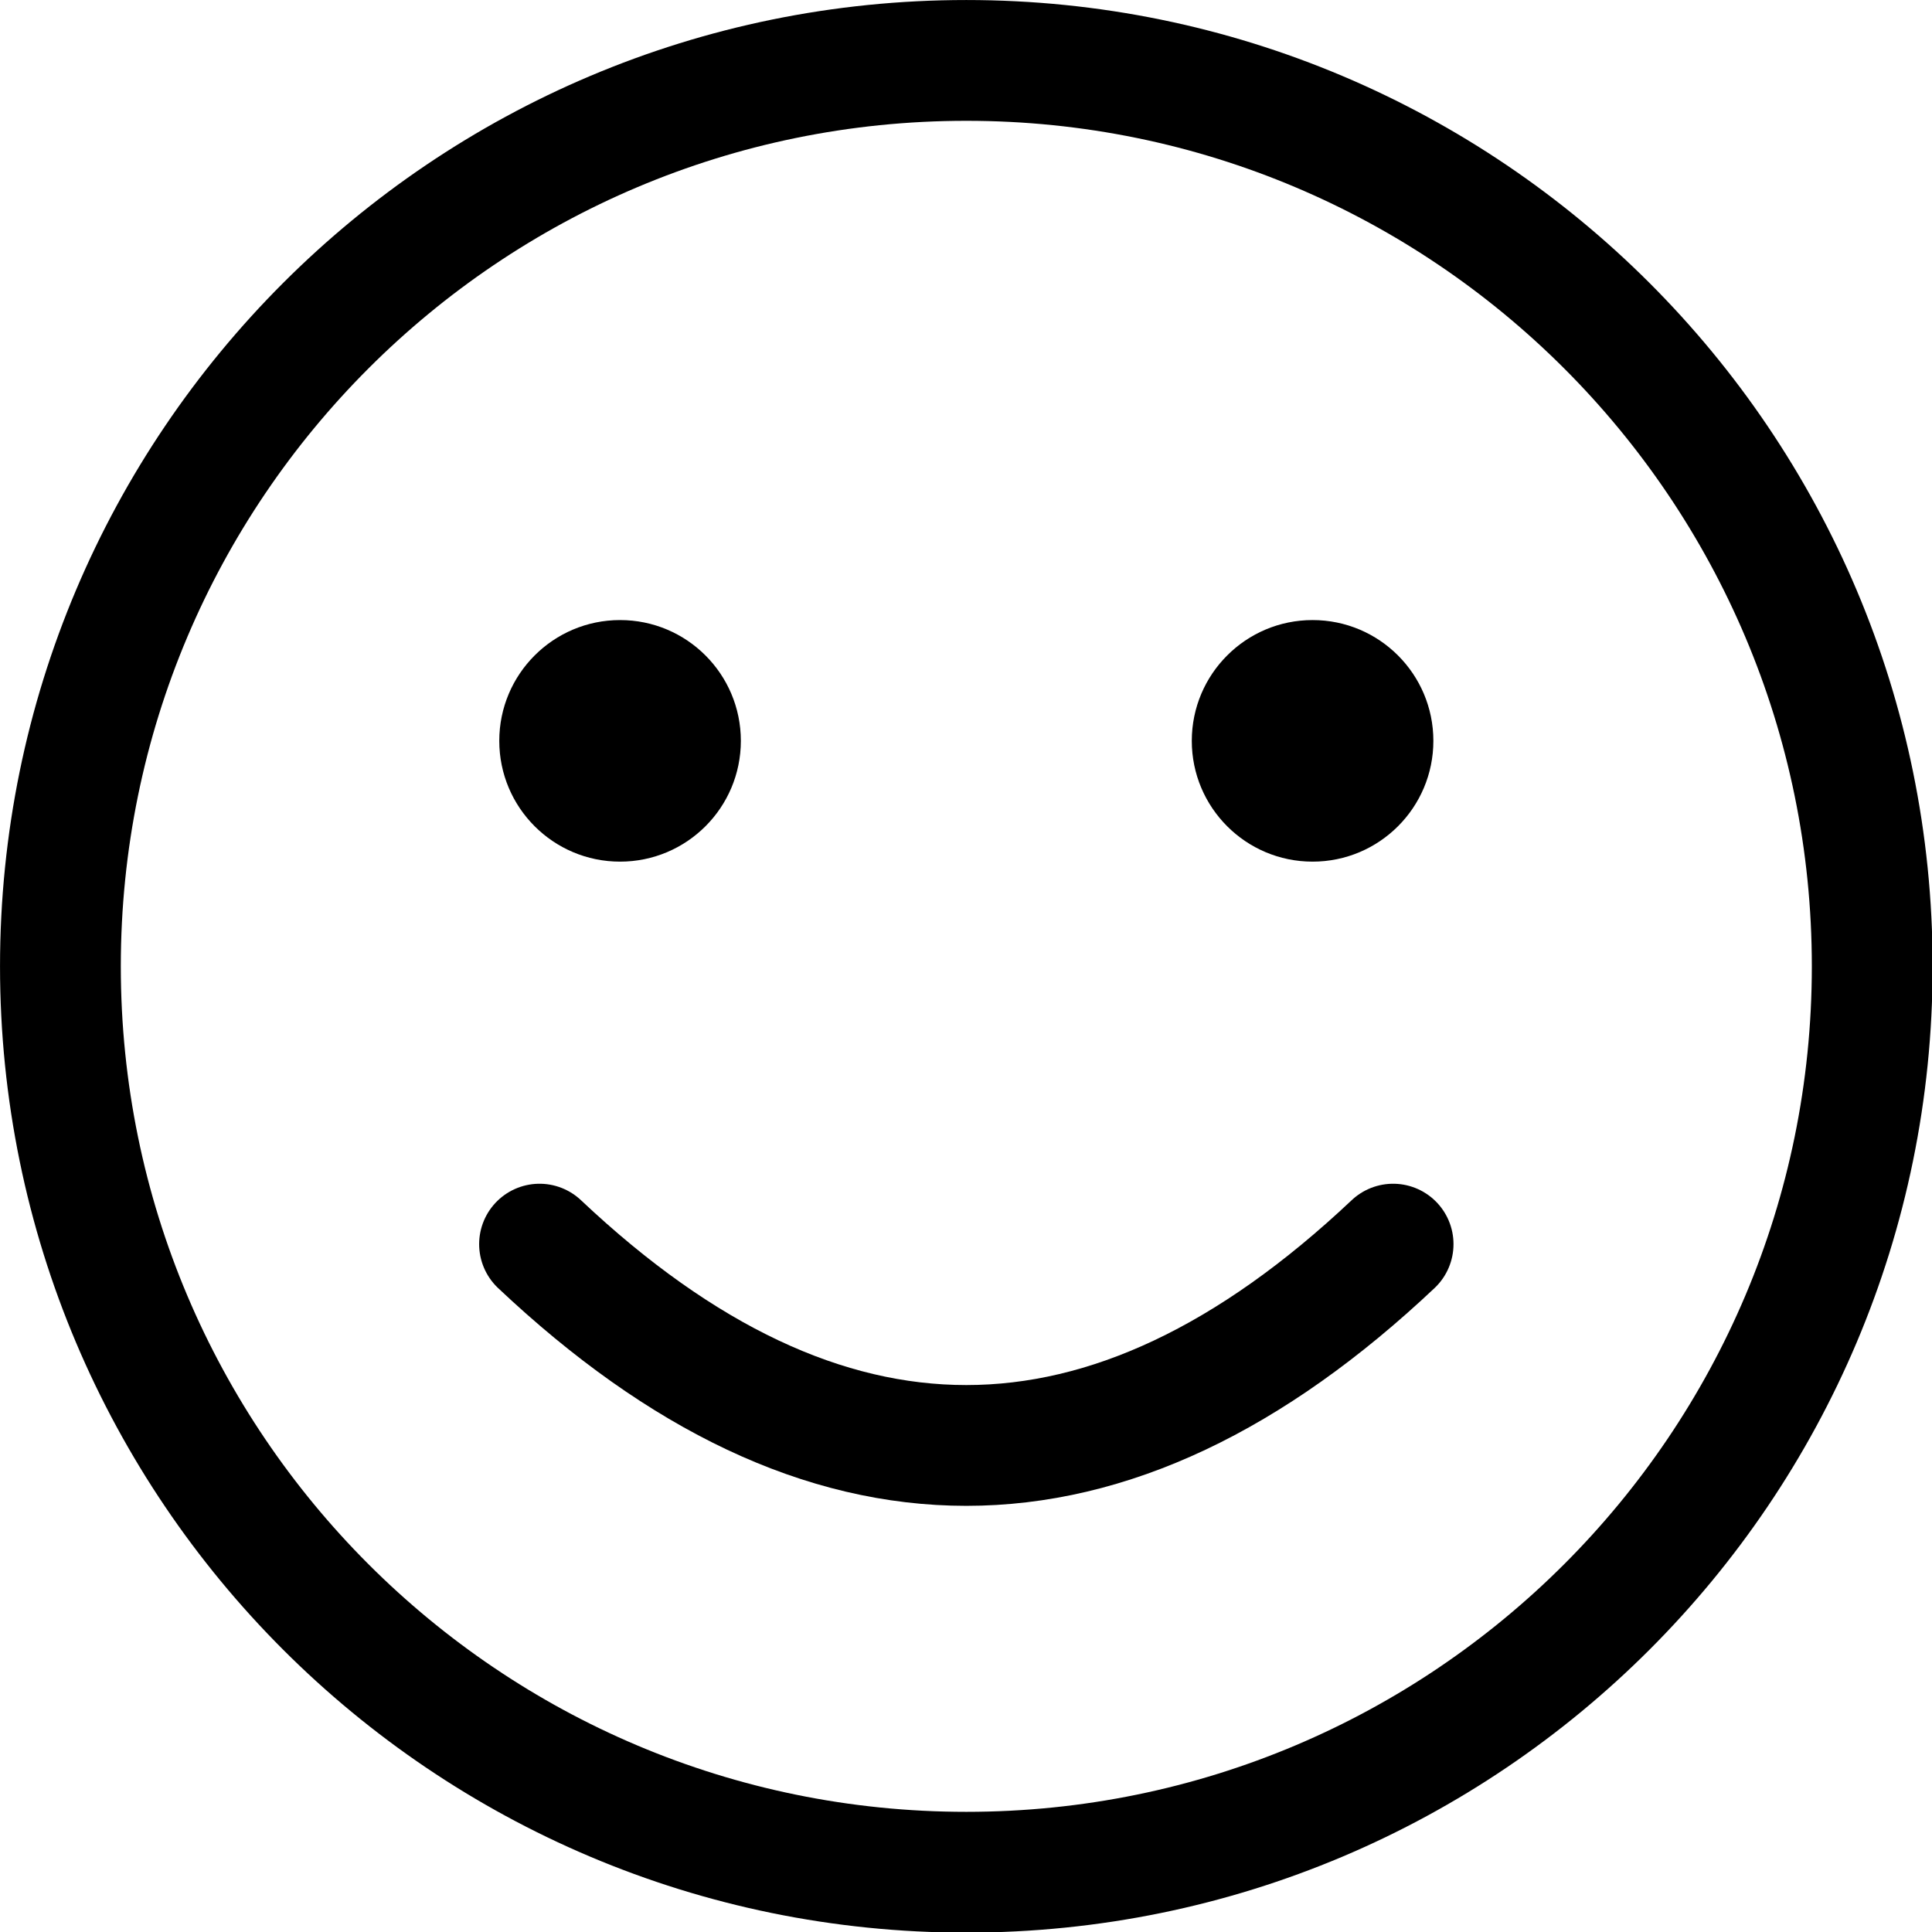
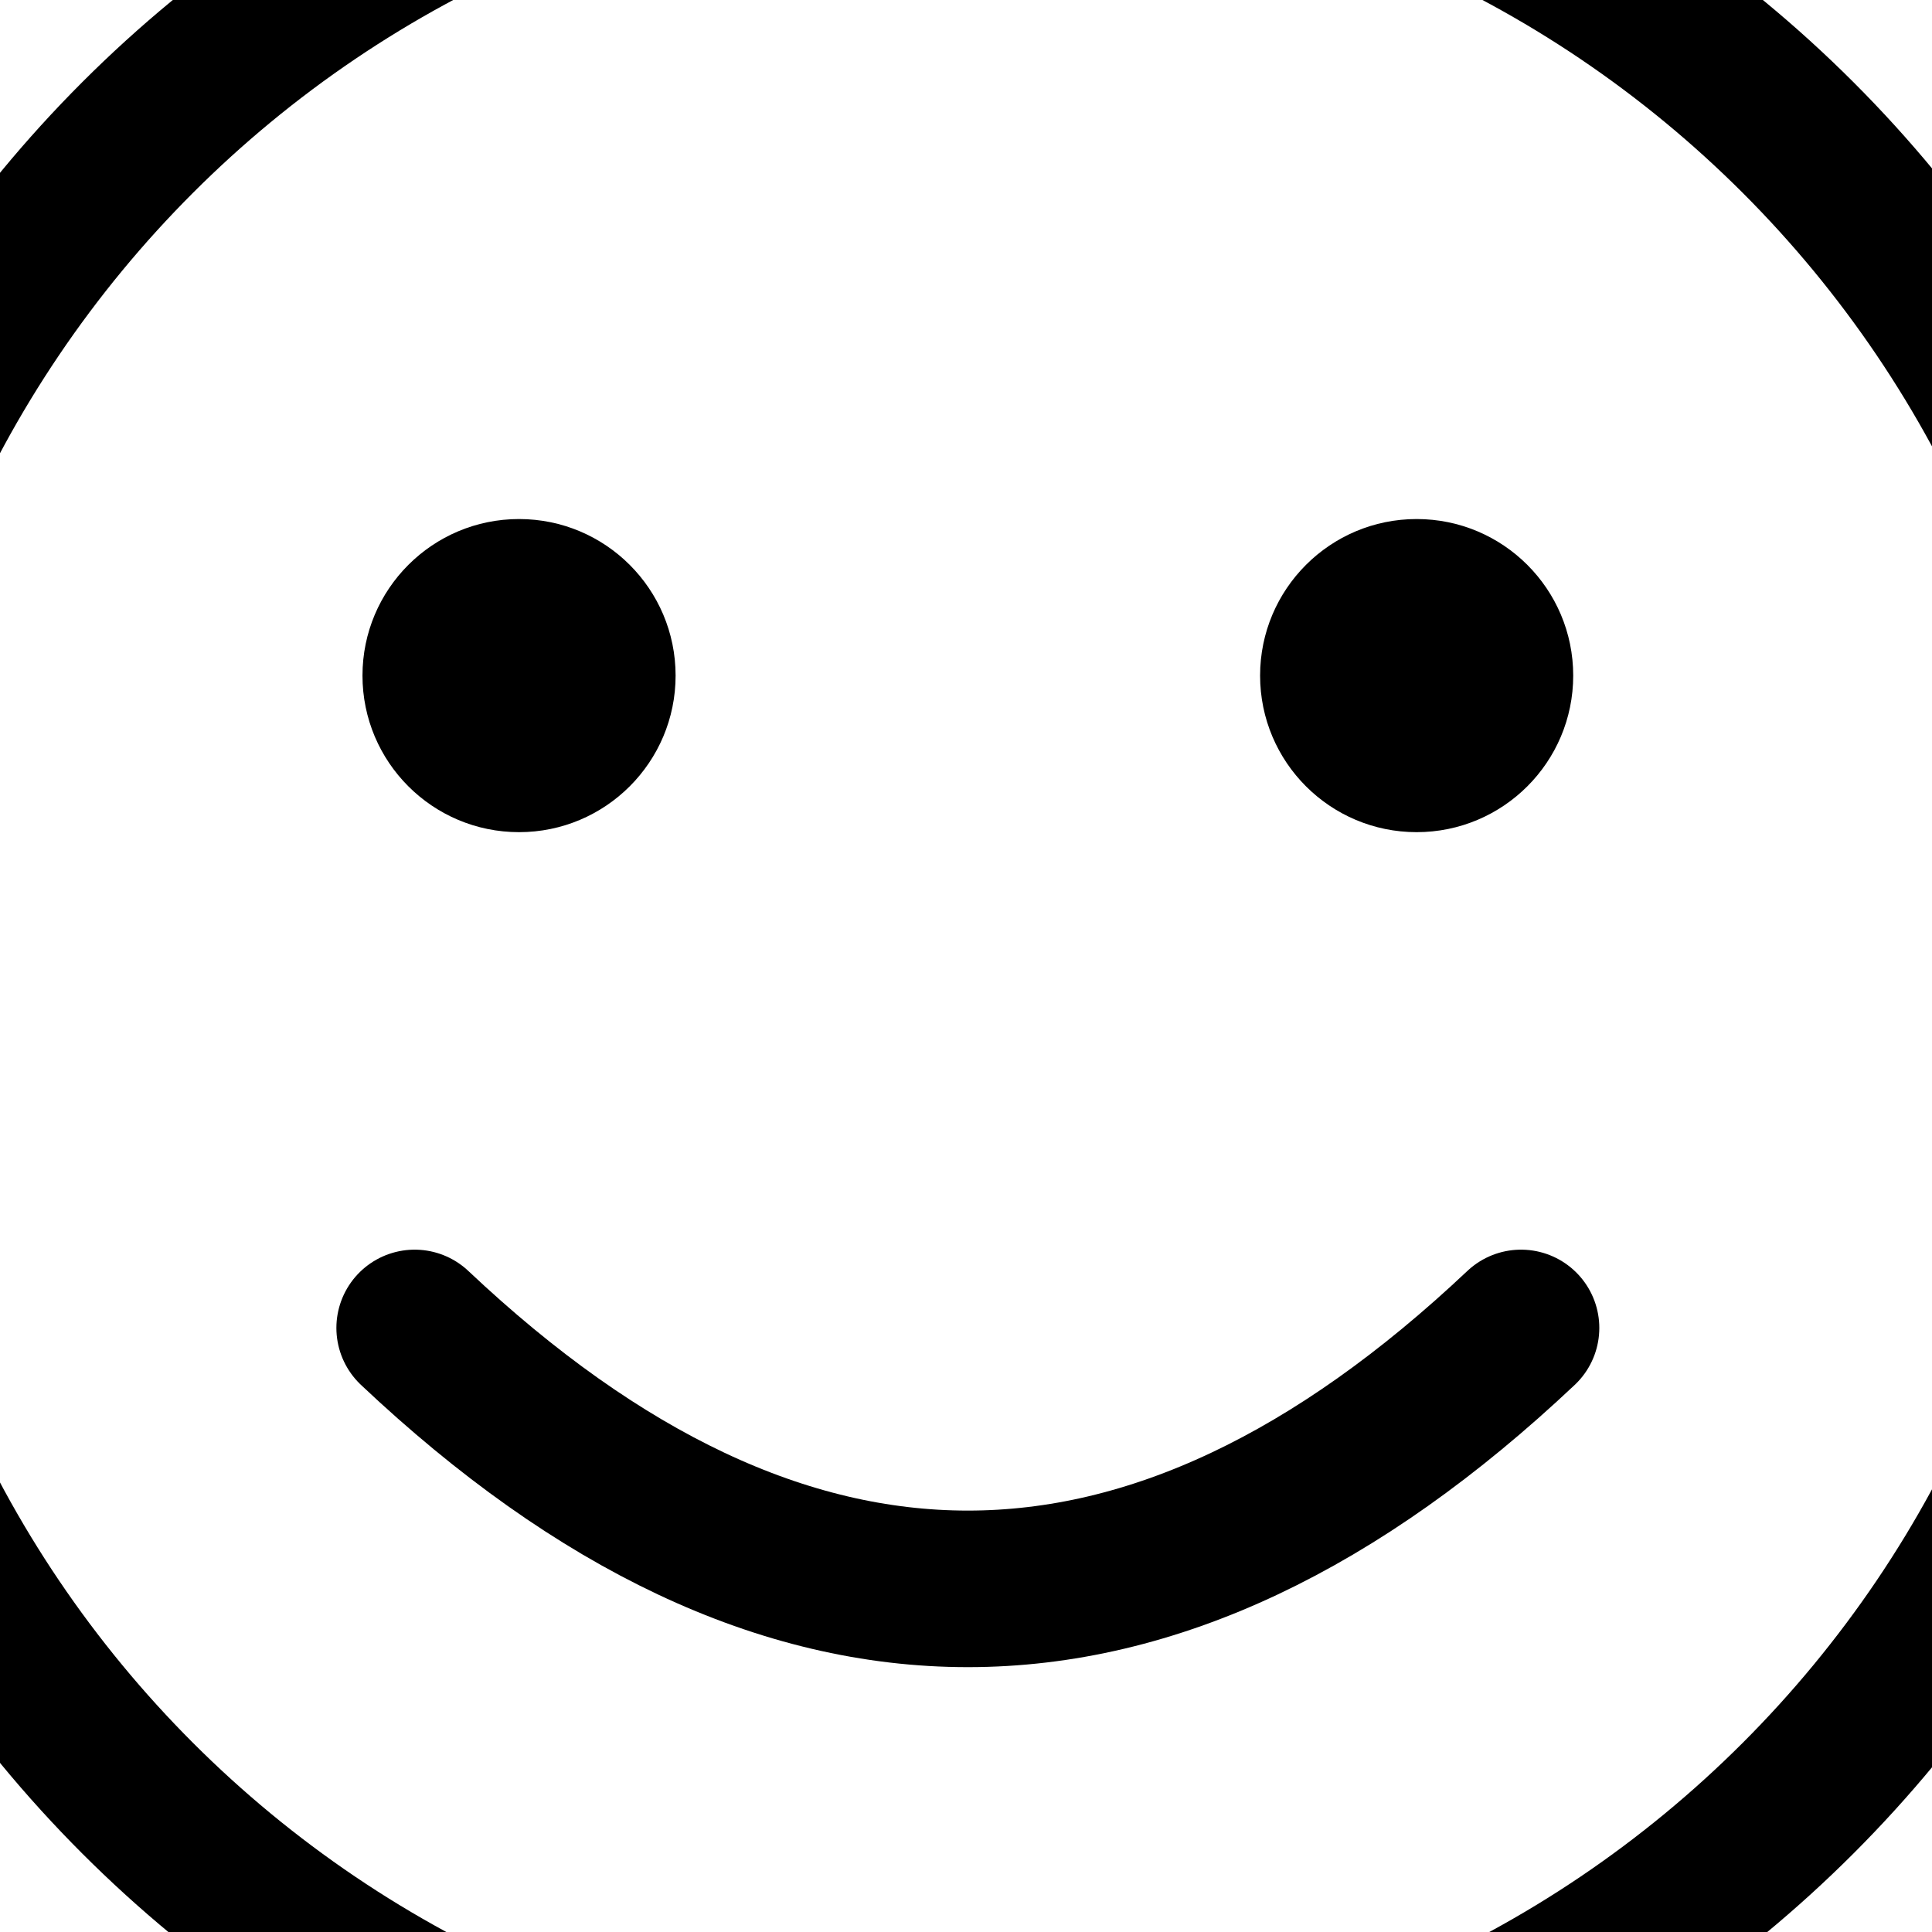
<svg xmlns="http://www.w3.org/2000/svg" width="1024" height="1024" viewBox="0 0 1024 1024">
  <g transform="translate(-34.133, -34.133) scale(1.067)">
-     <circle cx="512" cy="512" r="450" fill="none" stroke="#000" stroke-width="60" />
-     <circle cx="340" cy="400" r="60" />
-     <circle cx="684" cy="400" r="60" />
-     <path fill="none" stroke="#000" stroke-linecap="round" stroke-width="60" d="M300 650q212 200 424 0" />
+     <g transform="translate(-150.877 -150.877)scale(1.29616)">
+       <circle cx="512" cy="512" r="450" fill="none" stroke="#000" stroke-width="60" />
+       <circle cx="340" cy="400" r="60" />
+       <circle cx="684" cy="400" r="60" />
+       <path fill="none" stroke="#000" stroke-linecap="round" stroke-width="60" d="M300 650q212 200 424 0" />
+     </g>
  </g>
</svg>
